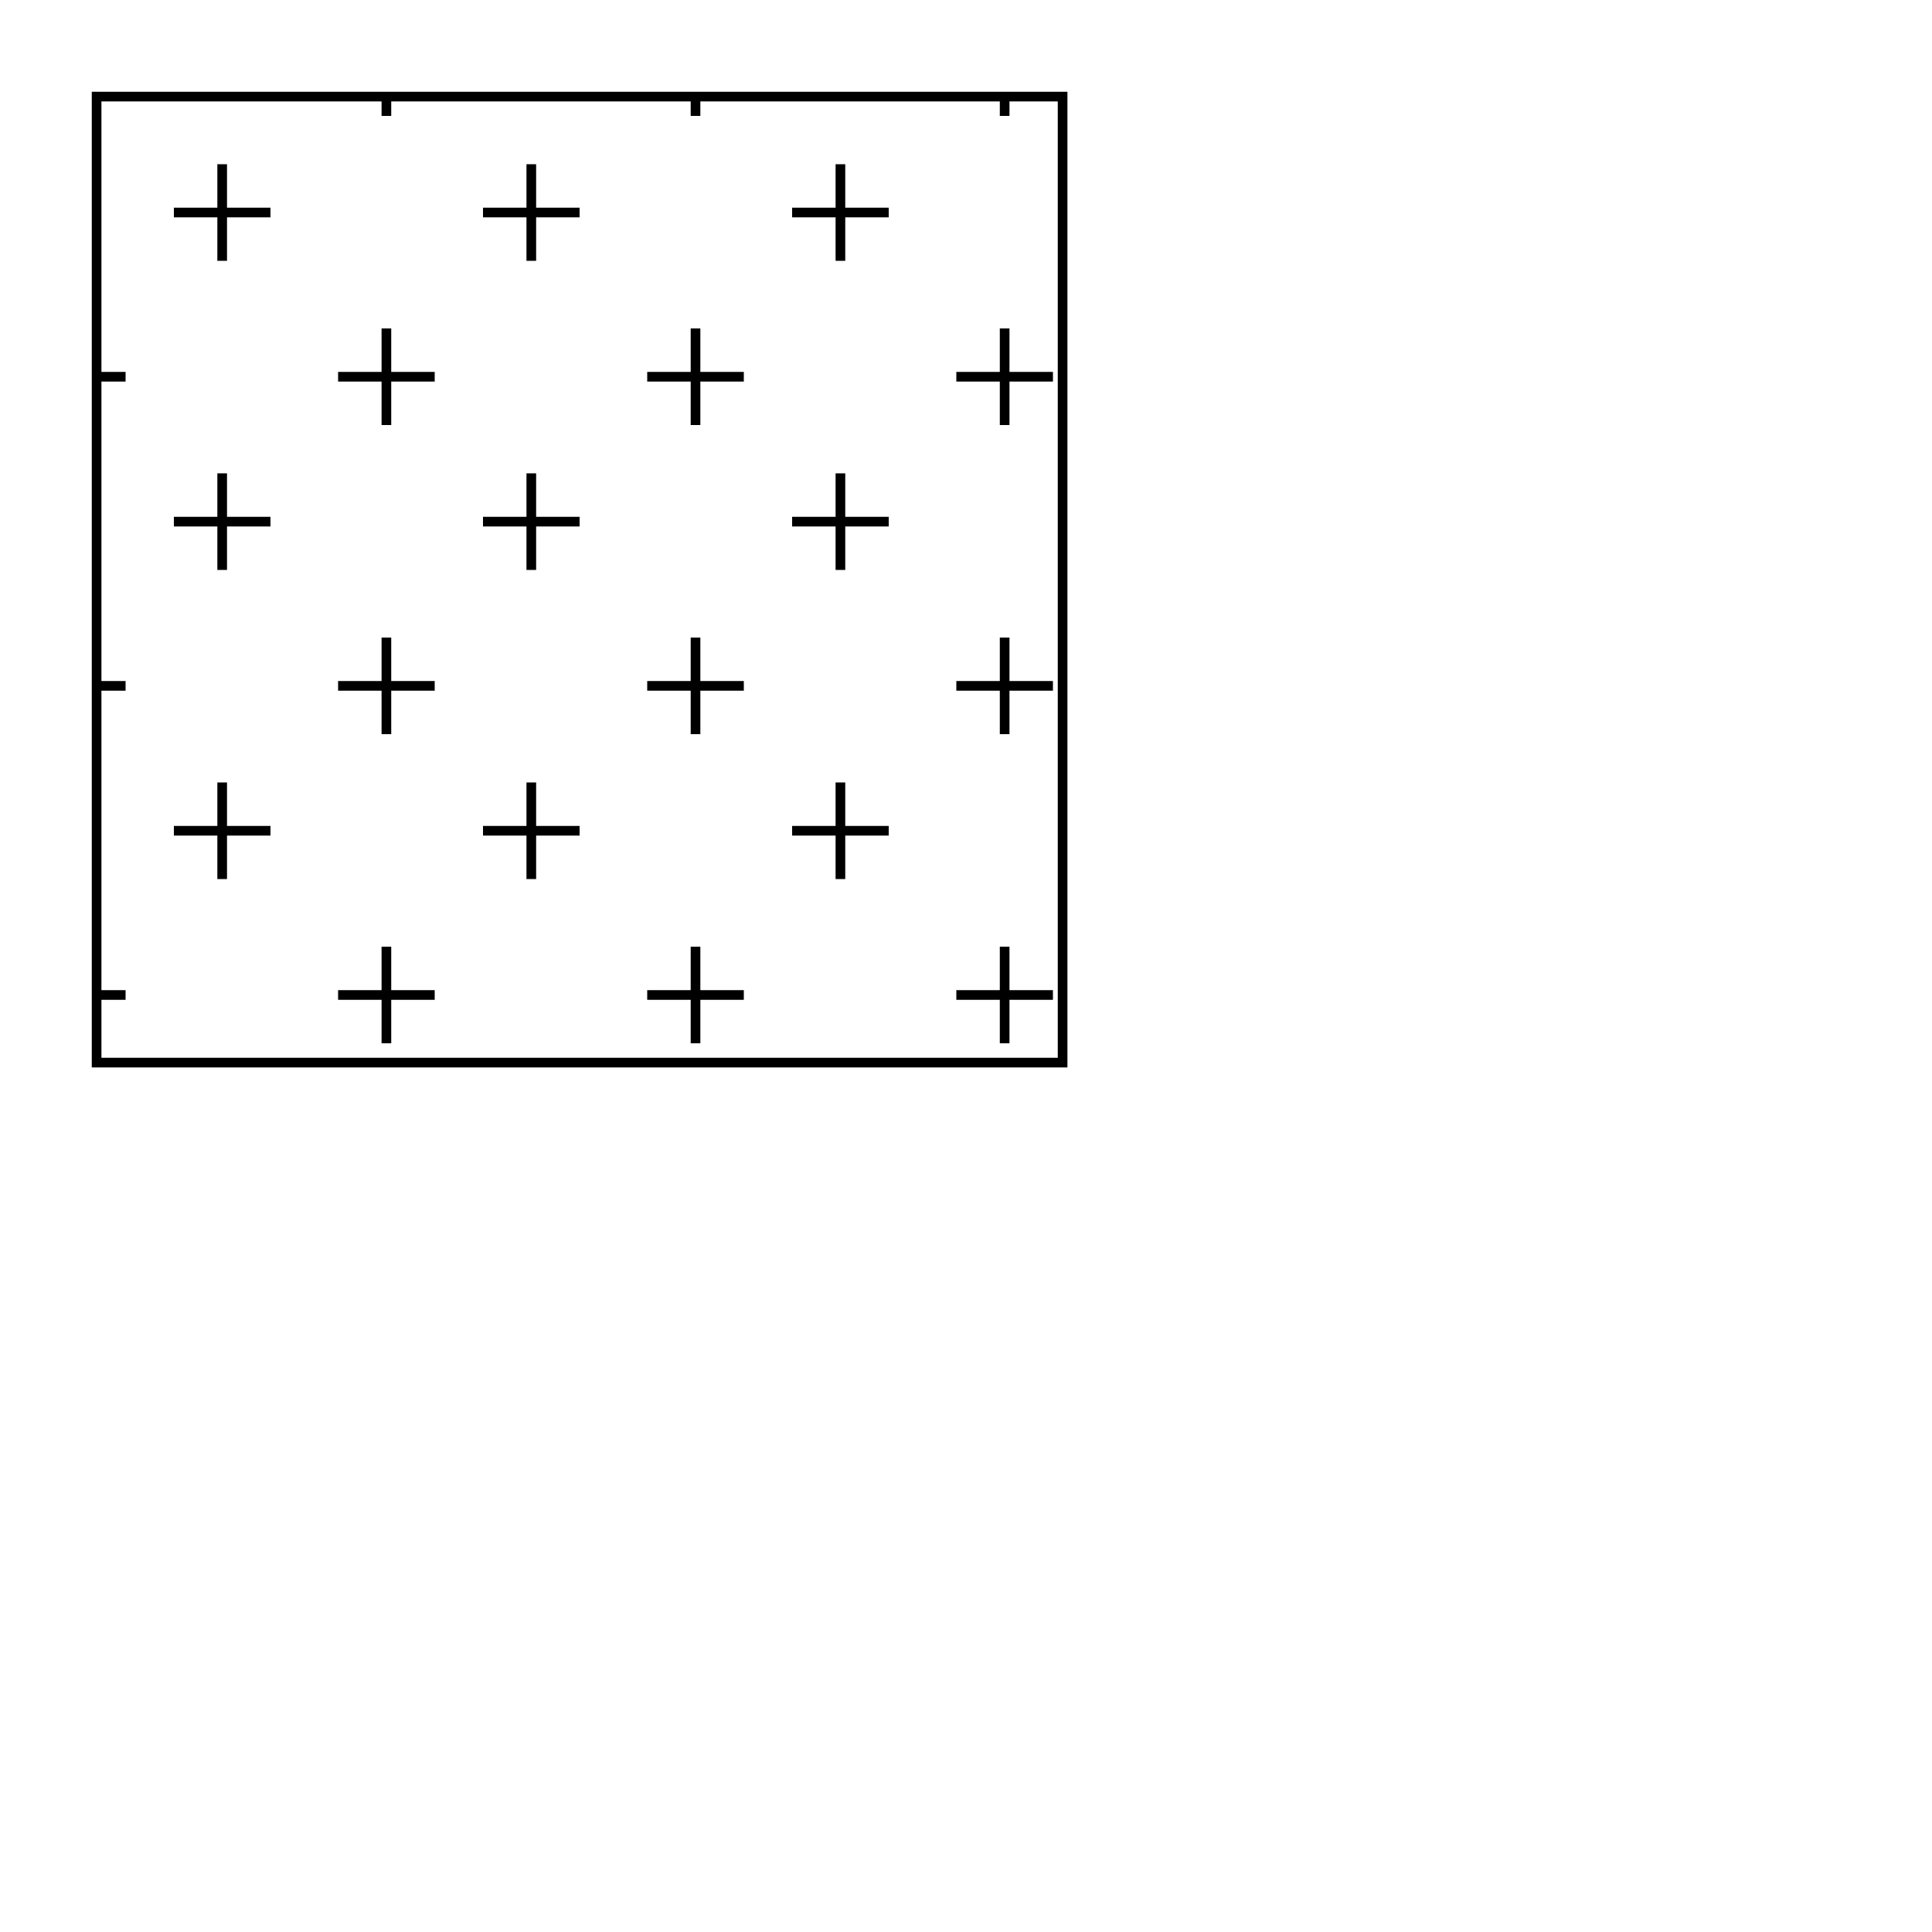
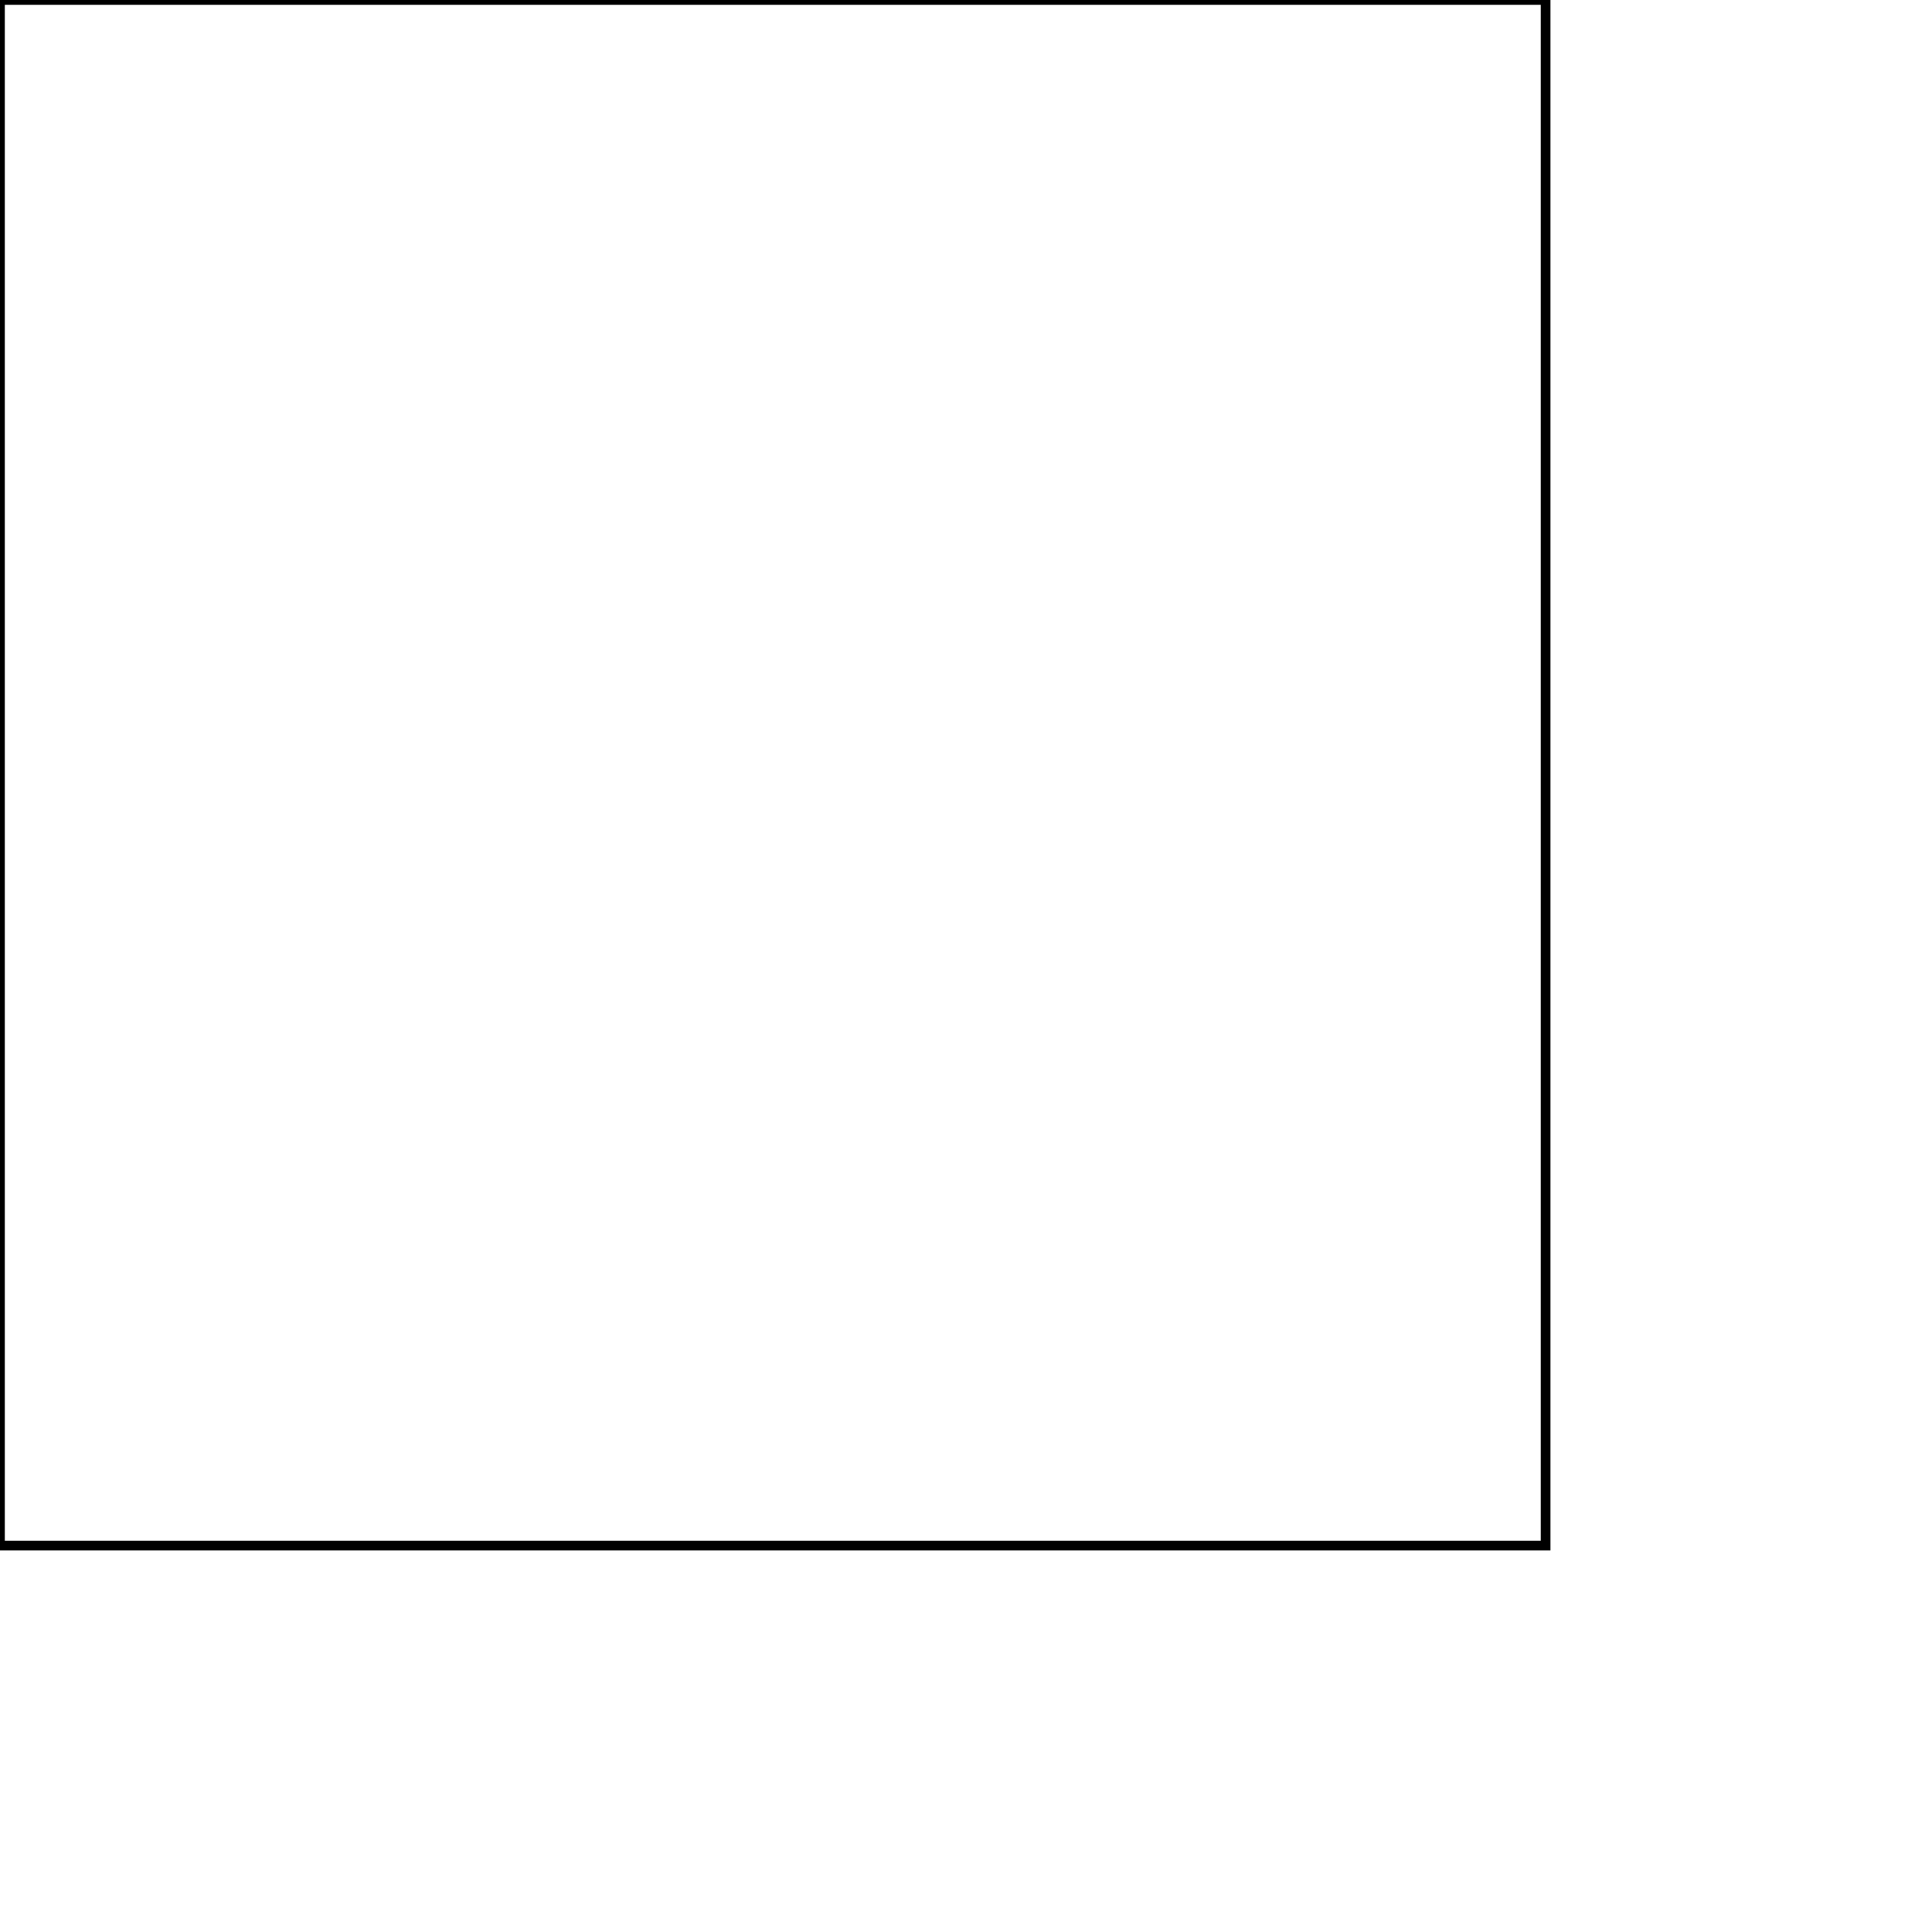
<svg xmlns="http://www.w3.org/2000/svg" width="200" height="200">
  <defs>
-     <pattern id="granite" x="0" y="0" width="32" height="32" patternUnits="userSpaceOnUse">
+     <pattern id="Granite" x="0" y="0" width="32" height="32" patternUnits="userSpaceOnUse">
      <g>
        <line x1="3" x2="13" y1="7" y2="7" stroke="black" />
        <line x1="8" x2="8" y1="2" y2="12" stroke="black" />
      </g>
      <g transform="translate(15,15)">
        <line x1="3" x2="13" y1="7" y2="7" stroke="black" />
        <line x1="8" x2="8" y1="2" y2="12" stroke="black" />
      </g>
    </pattern>
  </defs>
-   <rect x="10" y="10" width="100" height="100" style="stroke: #000000; fill: url(#granite);" />
+   <rect x="0" y="0" width="160" height="160" style="stroke: #000000; fill: url(#granite);" />
</svg>
